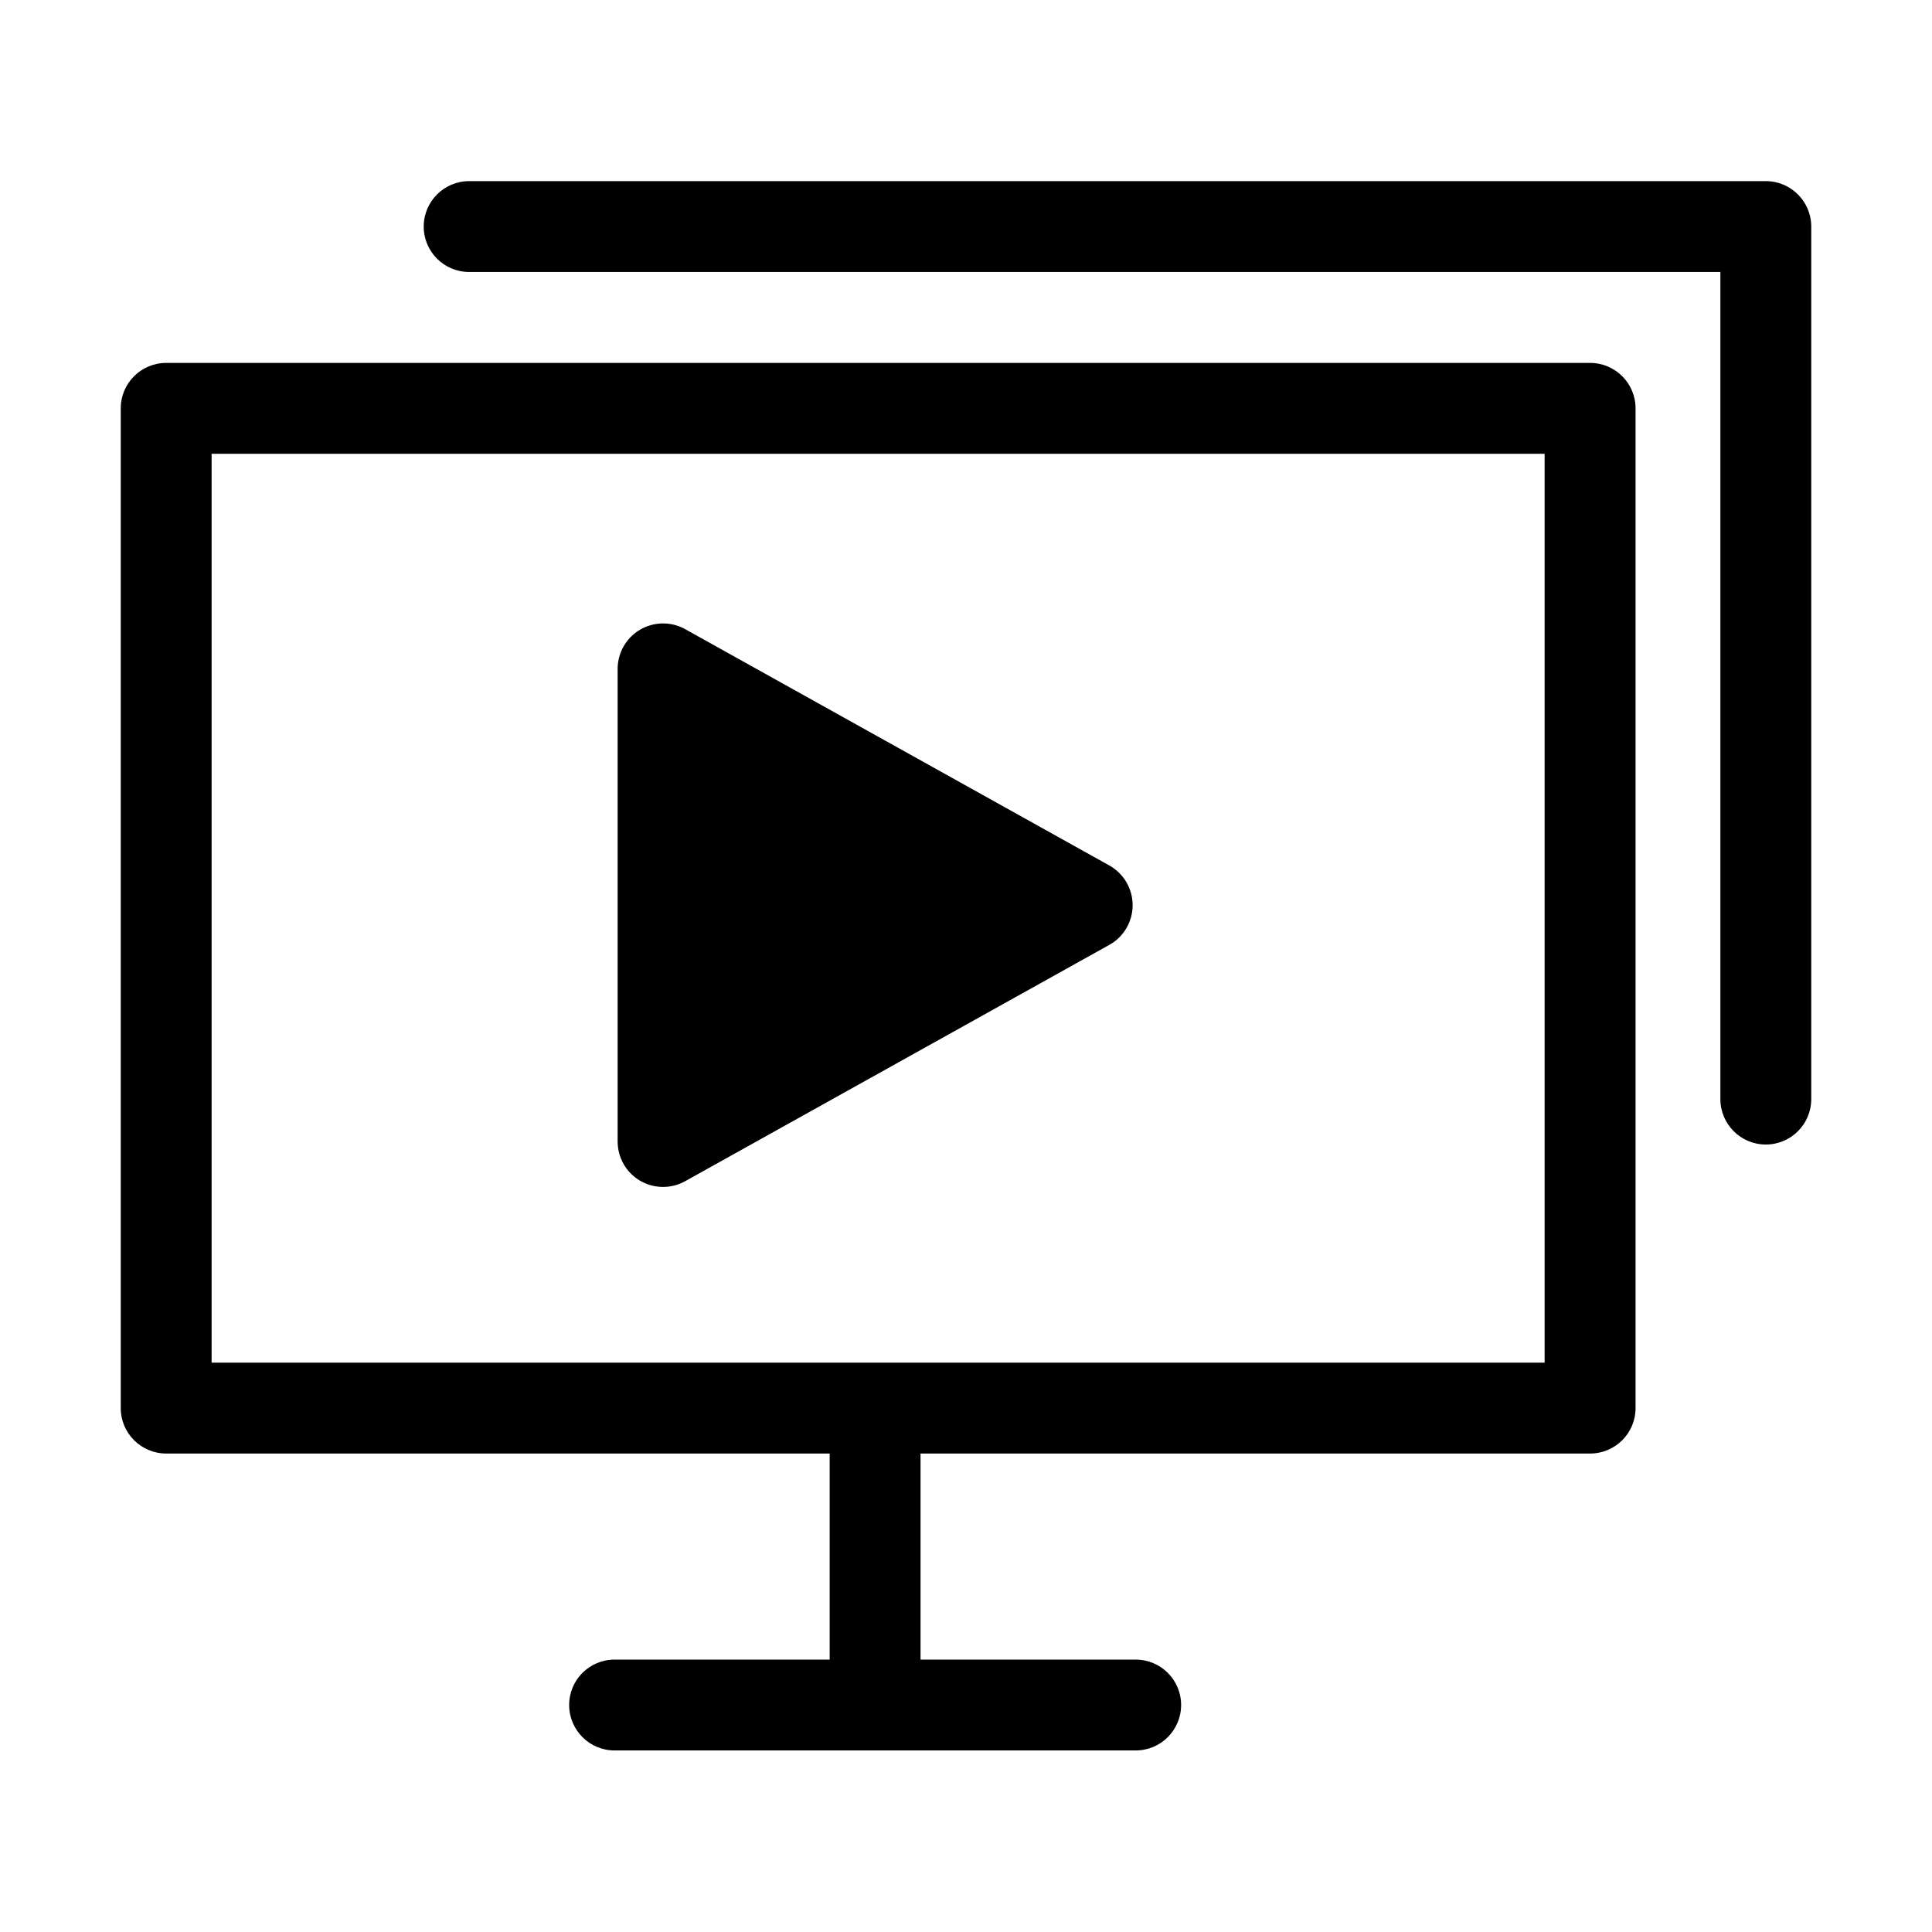
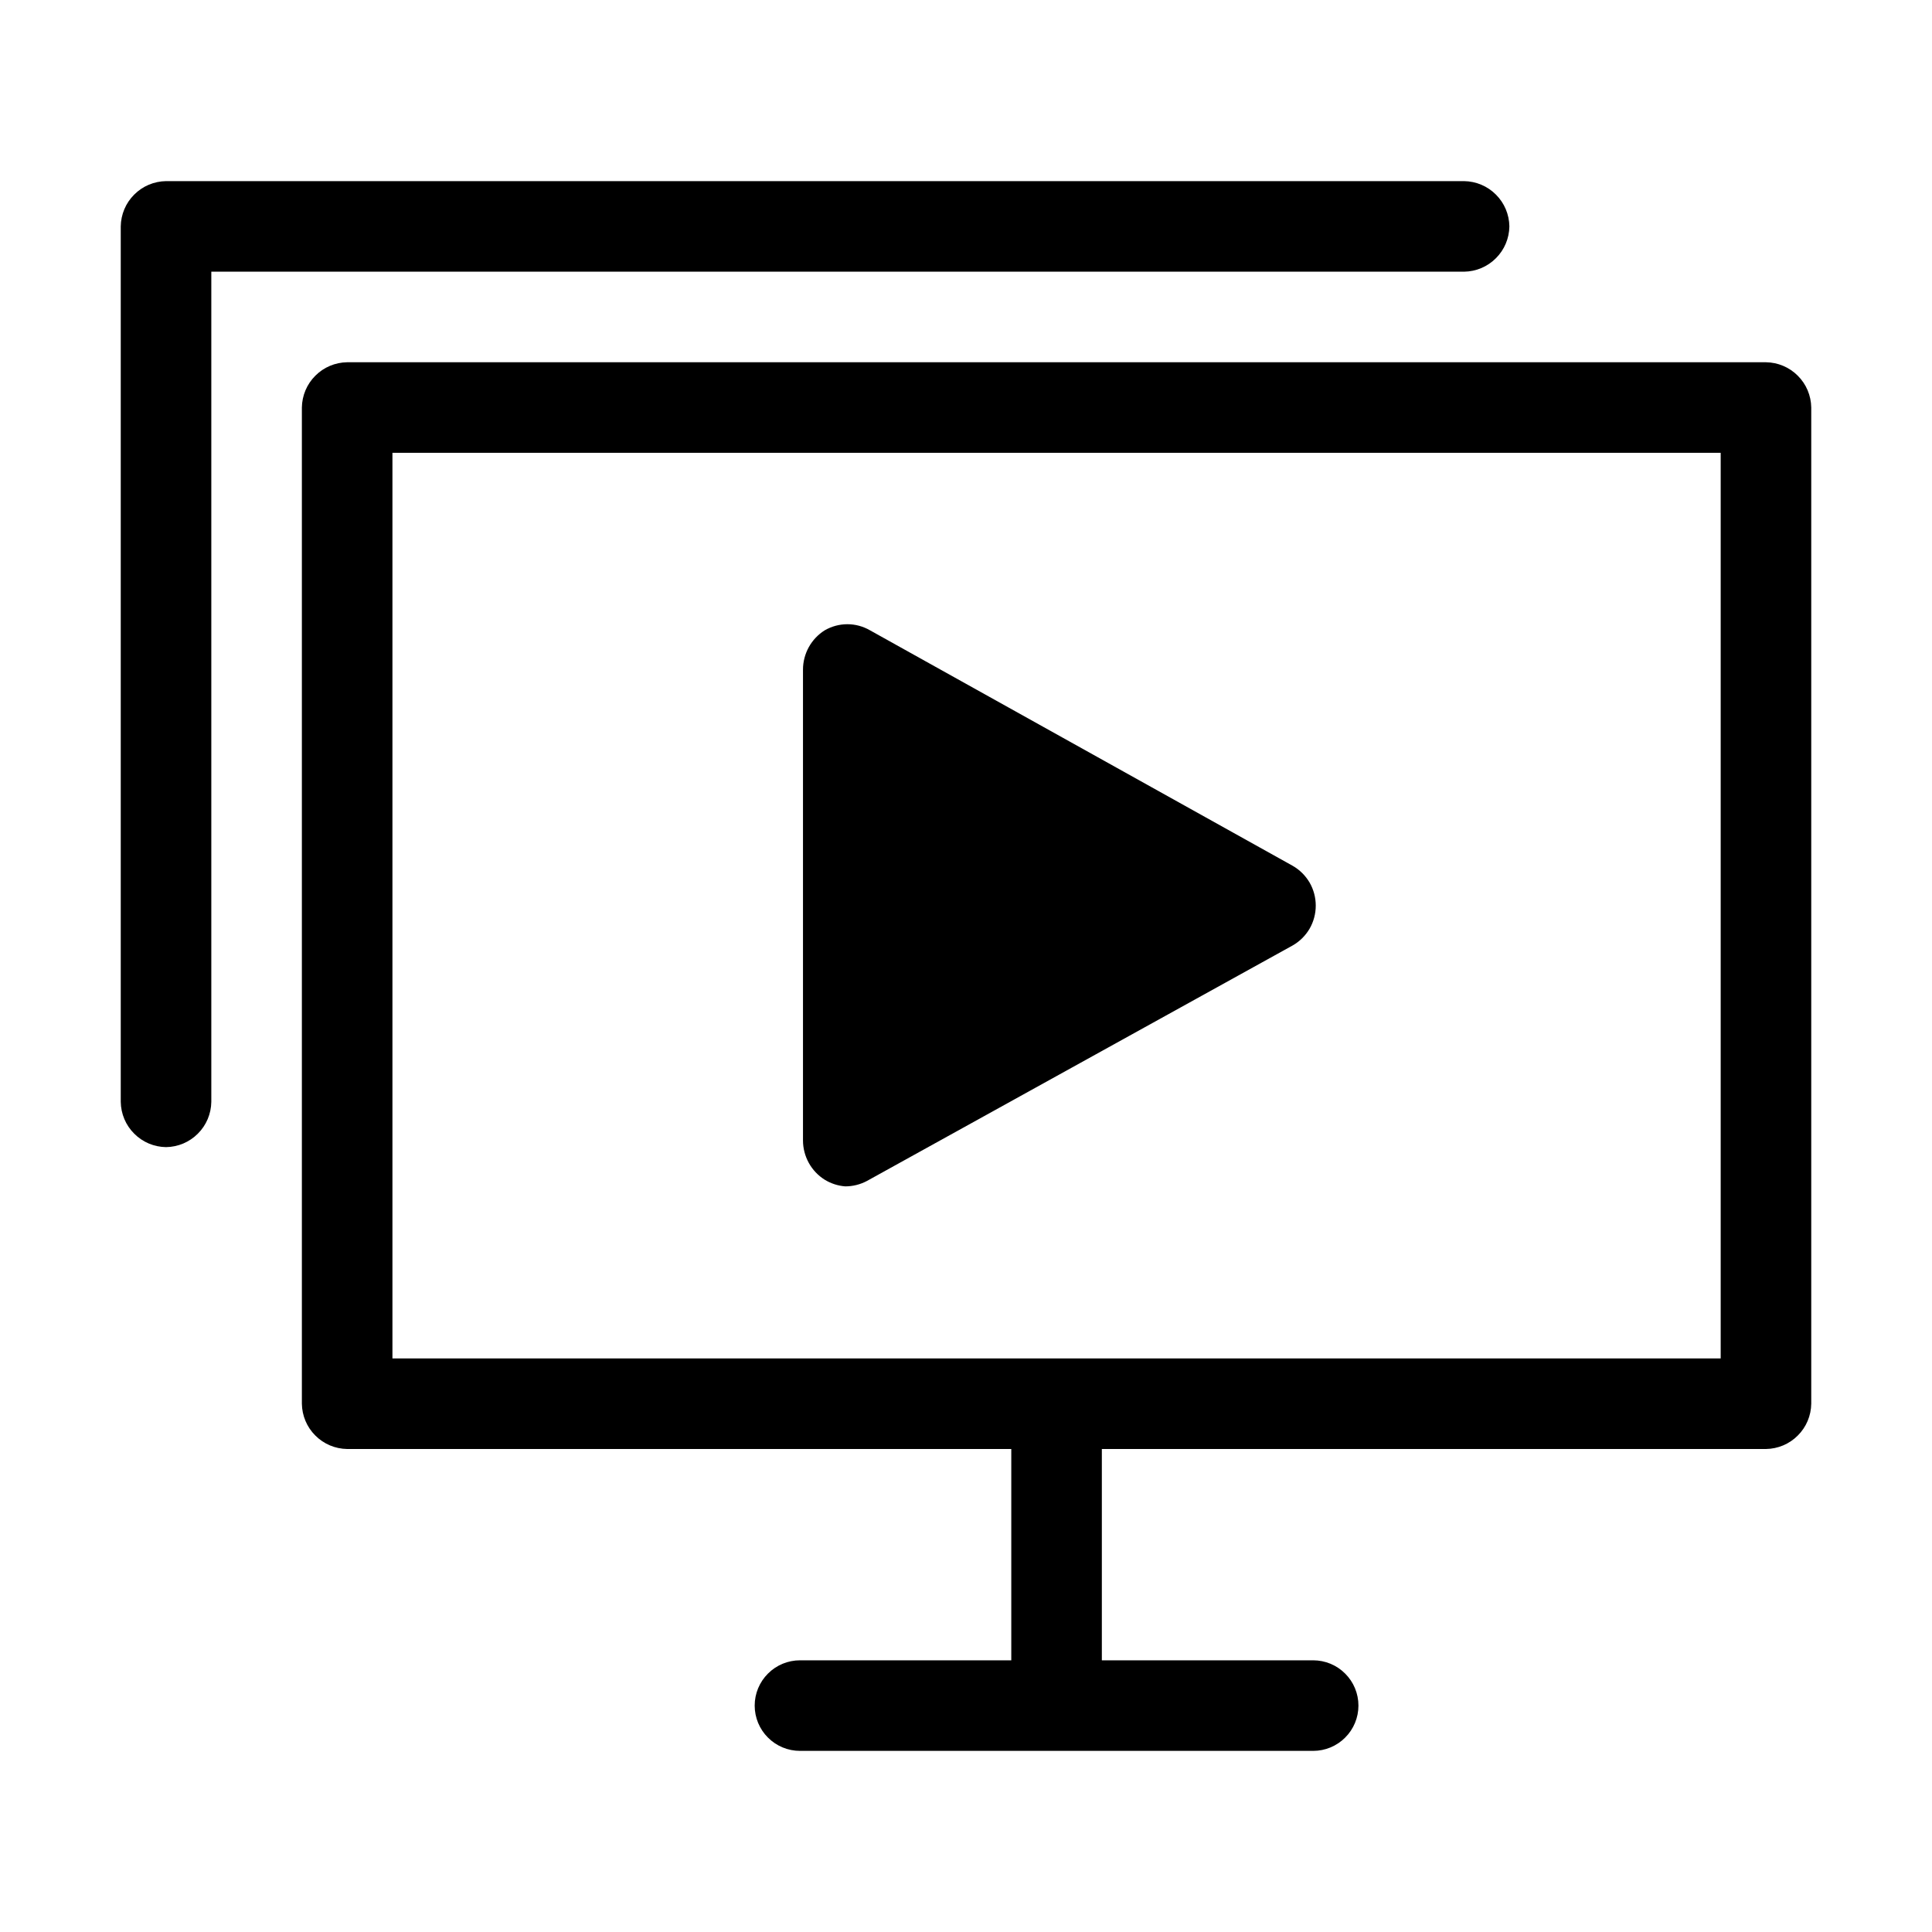
<svg xmlns="http://www.w3.org/2000/svg" width="32" height="32" viewBox="0 0 32 32" fill="none">
-   <path fill-rule="evenodd" clip-rule="evenodd" d="M2 6.763C2 6.348 2.337 6.011 2.753 6.011H26.337C26.753 6.011 27.09 6.348 27.09 6.763V23.323C27.09 23.738 26.753 24.075 26.337 24.075H2.753C2.337 24.075 2 23.738 2 23.323V6.763ZM3.505 7.516V22.57H25.584V7.516H3.505Z" fill="black" />
-   <path fill-rule="evenodd" clip-rule="evenodd" d="M7.018 3.753C7.018 3.337 7.355 3 7.771 3H29.247C29.663 3 30 3.337 30 3.753V18.204C30 18.62 29.663 18.957 29.247 18.957C28.832 18.957 28.495 18.62 28.495 18.204V4.505H7.771C7.355 4.505 7.018 4.168 7.018 3.753Z" fill="black" />
-   <path fill-rule="evenodd" clip-rule="evenodd" d="M9.427 28.24C9.427 27.824 9.764 27.488 10.179 27.488H18.81C19.226 27.488 19.563 27.824 19.563 28.24C19.563 28.656 19.226 28.993 18.81 28.993H10.179C9.764 28.993 9.427 28.656 9.427 28.24Z" fill="black" />
-   <path fill-rule="evenodd" clip-rule="evenodd" d="M15.247 23.222V28.24H13.742V23.222H15.247Z" fill="black" />
-   <path fill-rule="evenodd" clip-rule="evenodd" d="M11.349 10.421C11.116 10.291 10.831 10.295 10.601 10.43C10.371 10.565 10.23 10.812 10.23 11.079V18.907C10.23 19.174 10.371 19.421 10.601 19.556C10.831 19.691 11.116 19.694 11.349 19.564L18.374 15.65C18.612 15.518 18.76 15.266 18.76 14.993C18.76 14.72 18.612 14.468 18.374 14.335L11.349 10.421Z" fill="black" />
+   <path d="M29.25 6H5.75C5.552 6.003 5.363 6.082 5.223 6.223C5.082 6.363 5.003 6.552 5 6.75V23.25C5.003 23.448 5.082 23.637 5.223 23.777C5.363 23.918 5.552 23.997 5.75 24H16.75V27.5H13.25C13.051 27.5 12.86 27.579 12.72 27.72C12.579 27.86 12.5 28.051 12.5 28.25C12.5 28.449 12.579 28.64 12.72 28.78C12.86 28.921 13.051 29 13.25 29H21.75C21.949 29 22.14 28.921 22.28 28.78C22.421 28.64 22.5 28.449 22.5 28.25C22.5 28.051 22.421 27.86 22.28 27.72C22.14 27.579 21.949 27.5 21.75 27.5H18.25V24H29.25C29.448 23.997 29.637 23.918 29.777 23.777C29.918 23.637 29.997 23.448 30 23.25V6.75C29.997 6.552 29.918 6.363 29.777 6.223C29.637 6.082 29.448 6.003 29.25 6ZM28.5 22.5H6.5V7.5H28.5V22.5Z" fill="black" />
+   <path d="M25 3.75C24.997 3.552 24.918 3.363 24.777 3.223C24.637 3.082 24.448 3.003 24.25 3H2.75C2.552 3.003 2.363 3.082 2.223 3.223C2.082 3.363 2.003 3.552 2 3.75V18.25C2.003 18.448 2.082 18.637 2.223 18.777C2.363 18.918 2.552 18.997 2.75 19C2.948 18.997 3.137 18.918 3.277 18.777C3.418 18.637 3.497 18.448 3.5 18.25V4.5H24.25C24.448 4.497 24.637 4.418 24.777 4.277C24.918 4.137 24.997 3.948 25 3.75Z" fill="black" />
+   <path d="M14 19.65C14.126 19.65 14.249 19.619 14.36 19.56L21.41 15.66C21.526 15.594 21.623 15.498 21.691 15.382C21.758 15.266 21.793 15.134 21.793 15C21.793 14.866 21.758 14.734 21.691 14.618C21.623 14.502 21.526 14.406 21.41 14.34L14.41 10.44C14.296 10.374 14.167 10.339 14.035 10.339C13.903 10.339 13.774 10.374 13.66 10.44C13.55 10.509 13.459 10.605 13.396 10.719C13.334 10.832 13.3 10.96 13.3 11.09V18.89C13.3 19.02 13.334 19.148 13.396 19.261C13.459 19.375 13.55 19.471 13.66 19.54C13.763 19.603 13.88 19.641 14 19.65Z" fill="black" />
</svg>
